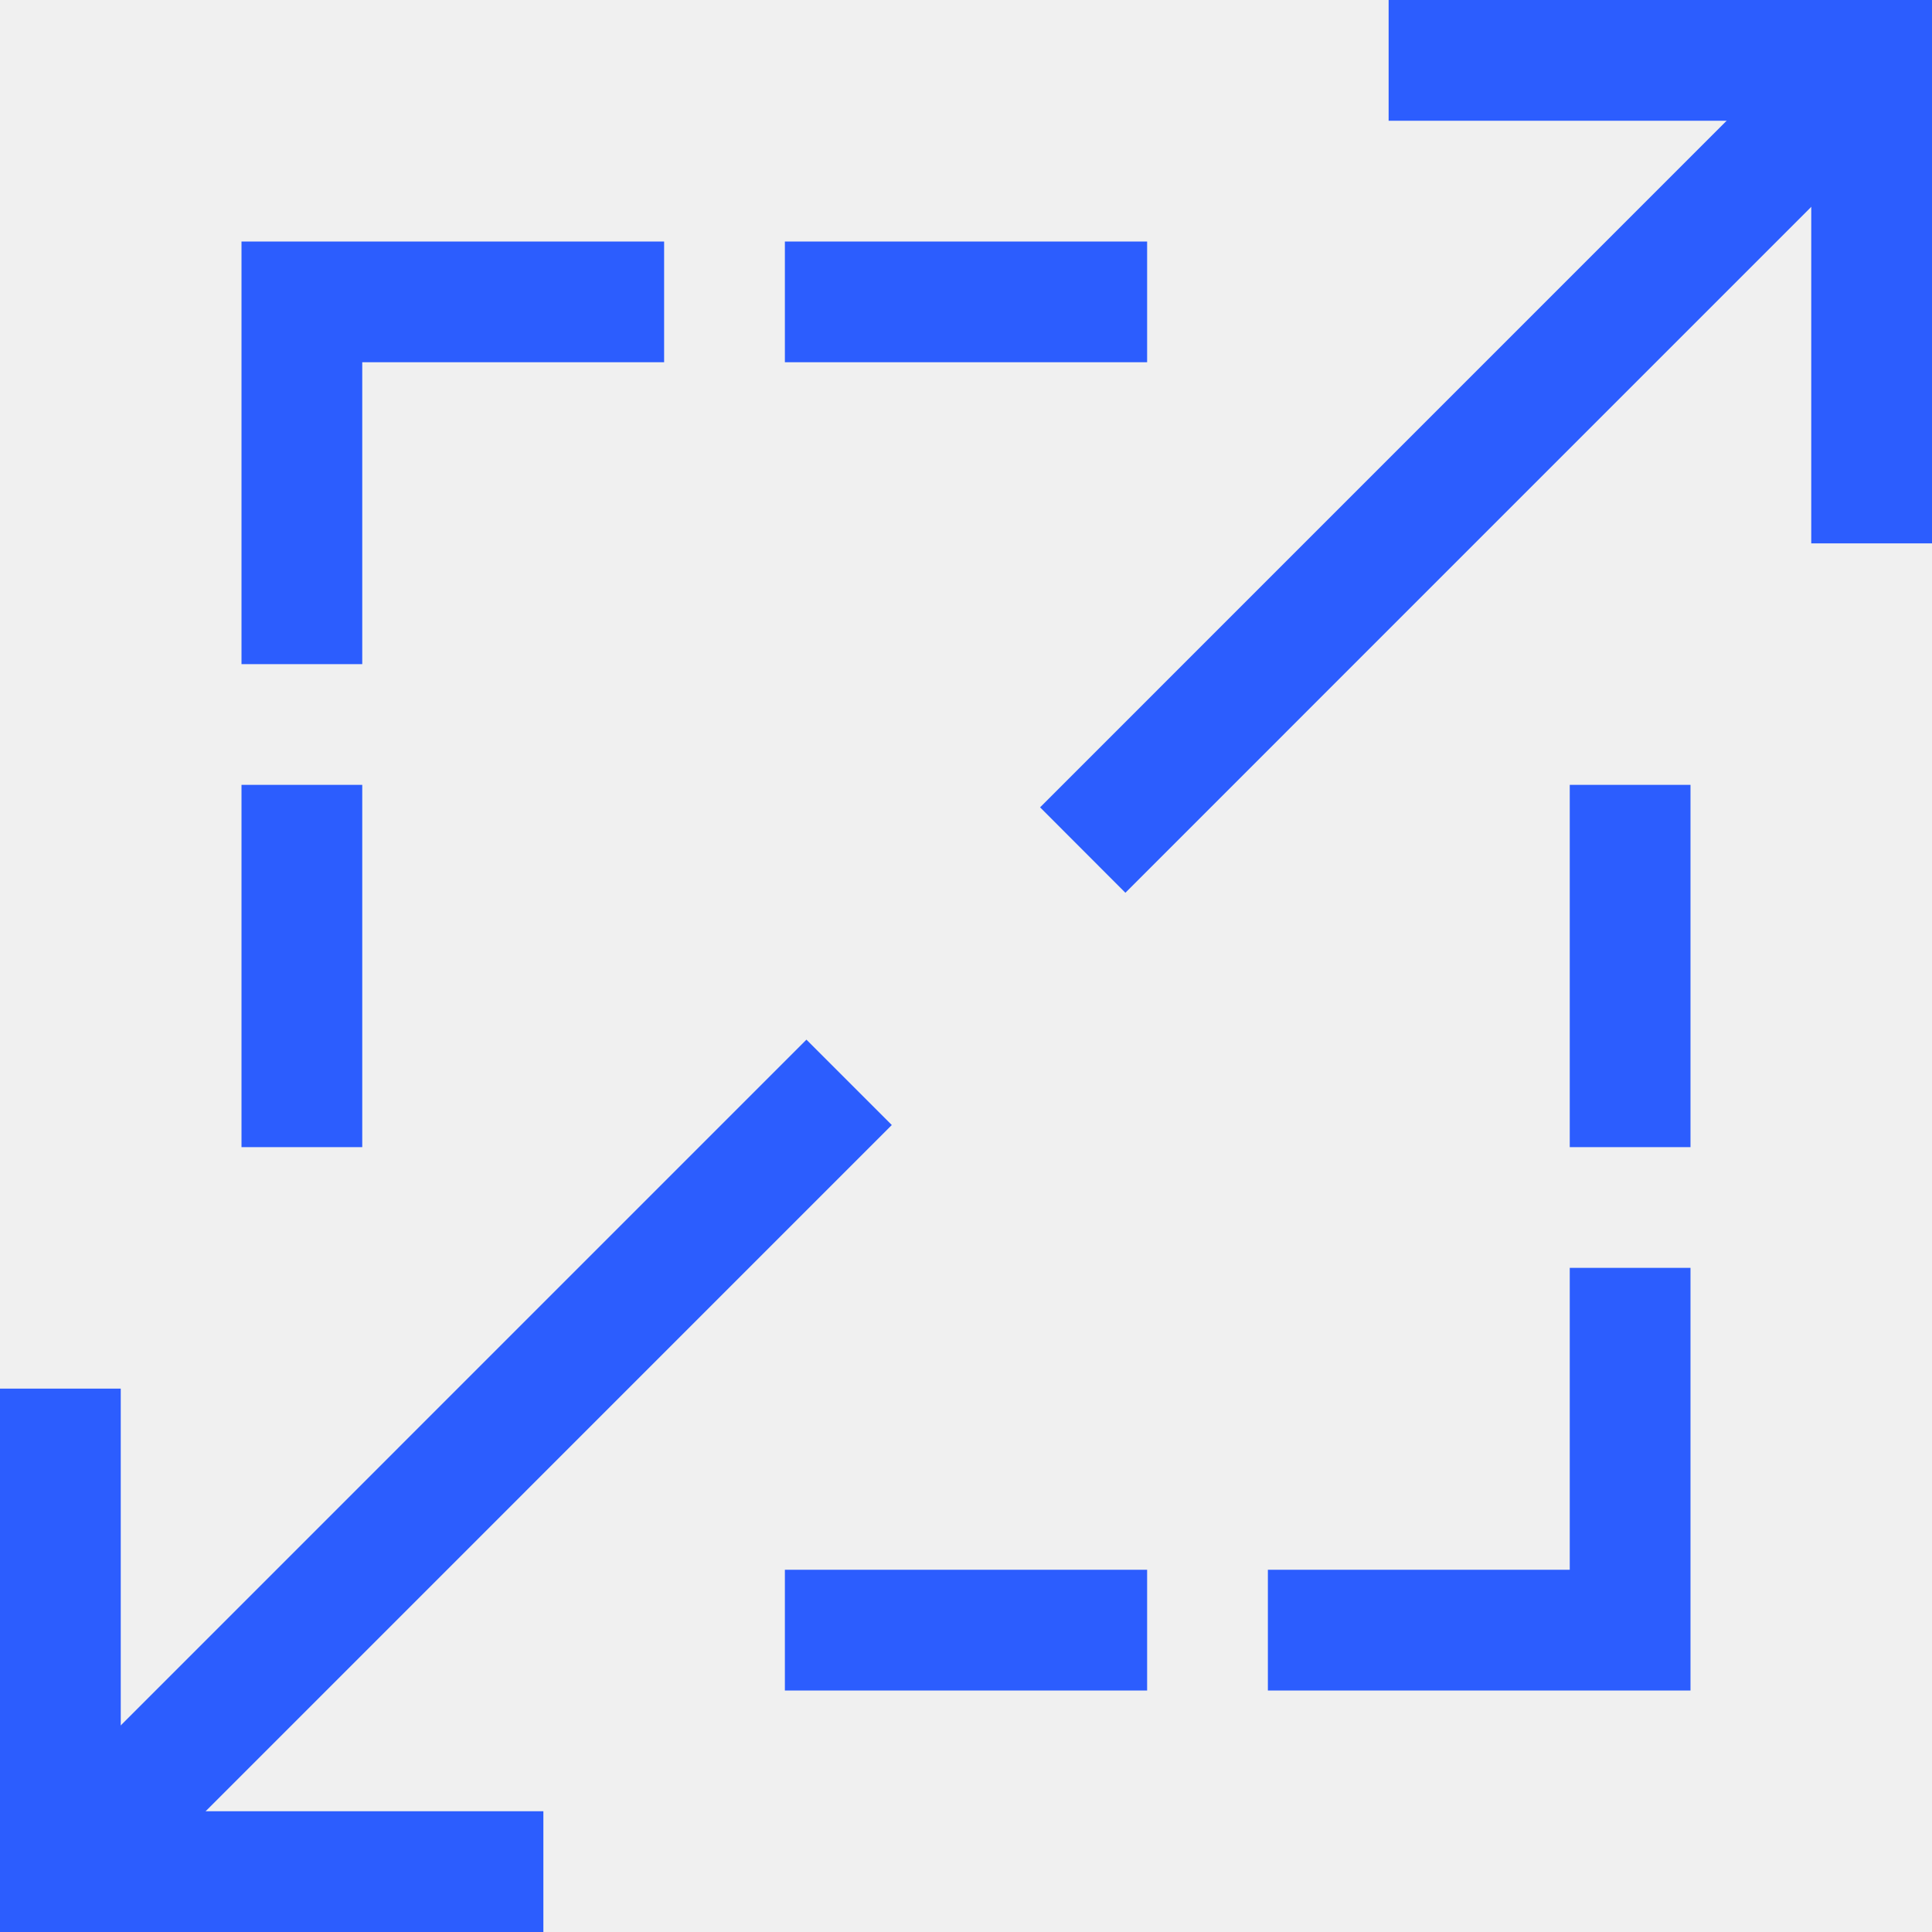
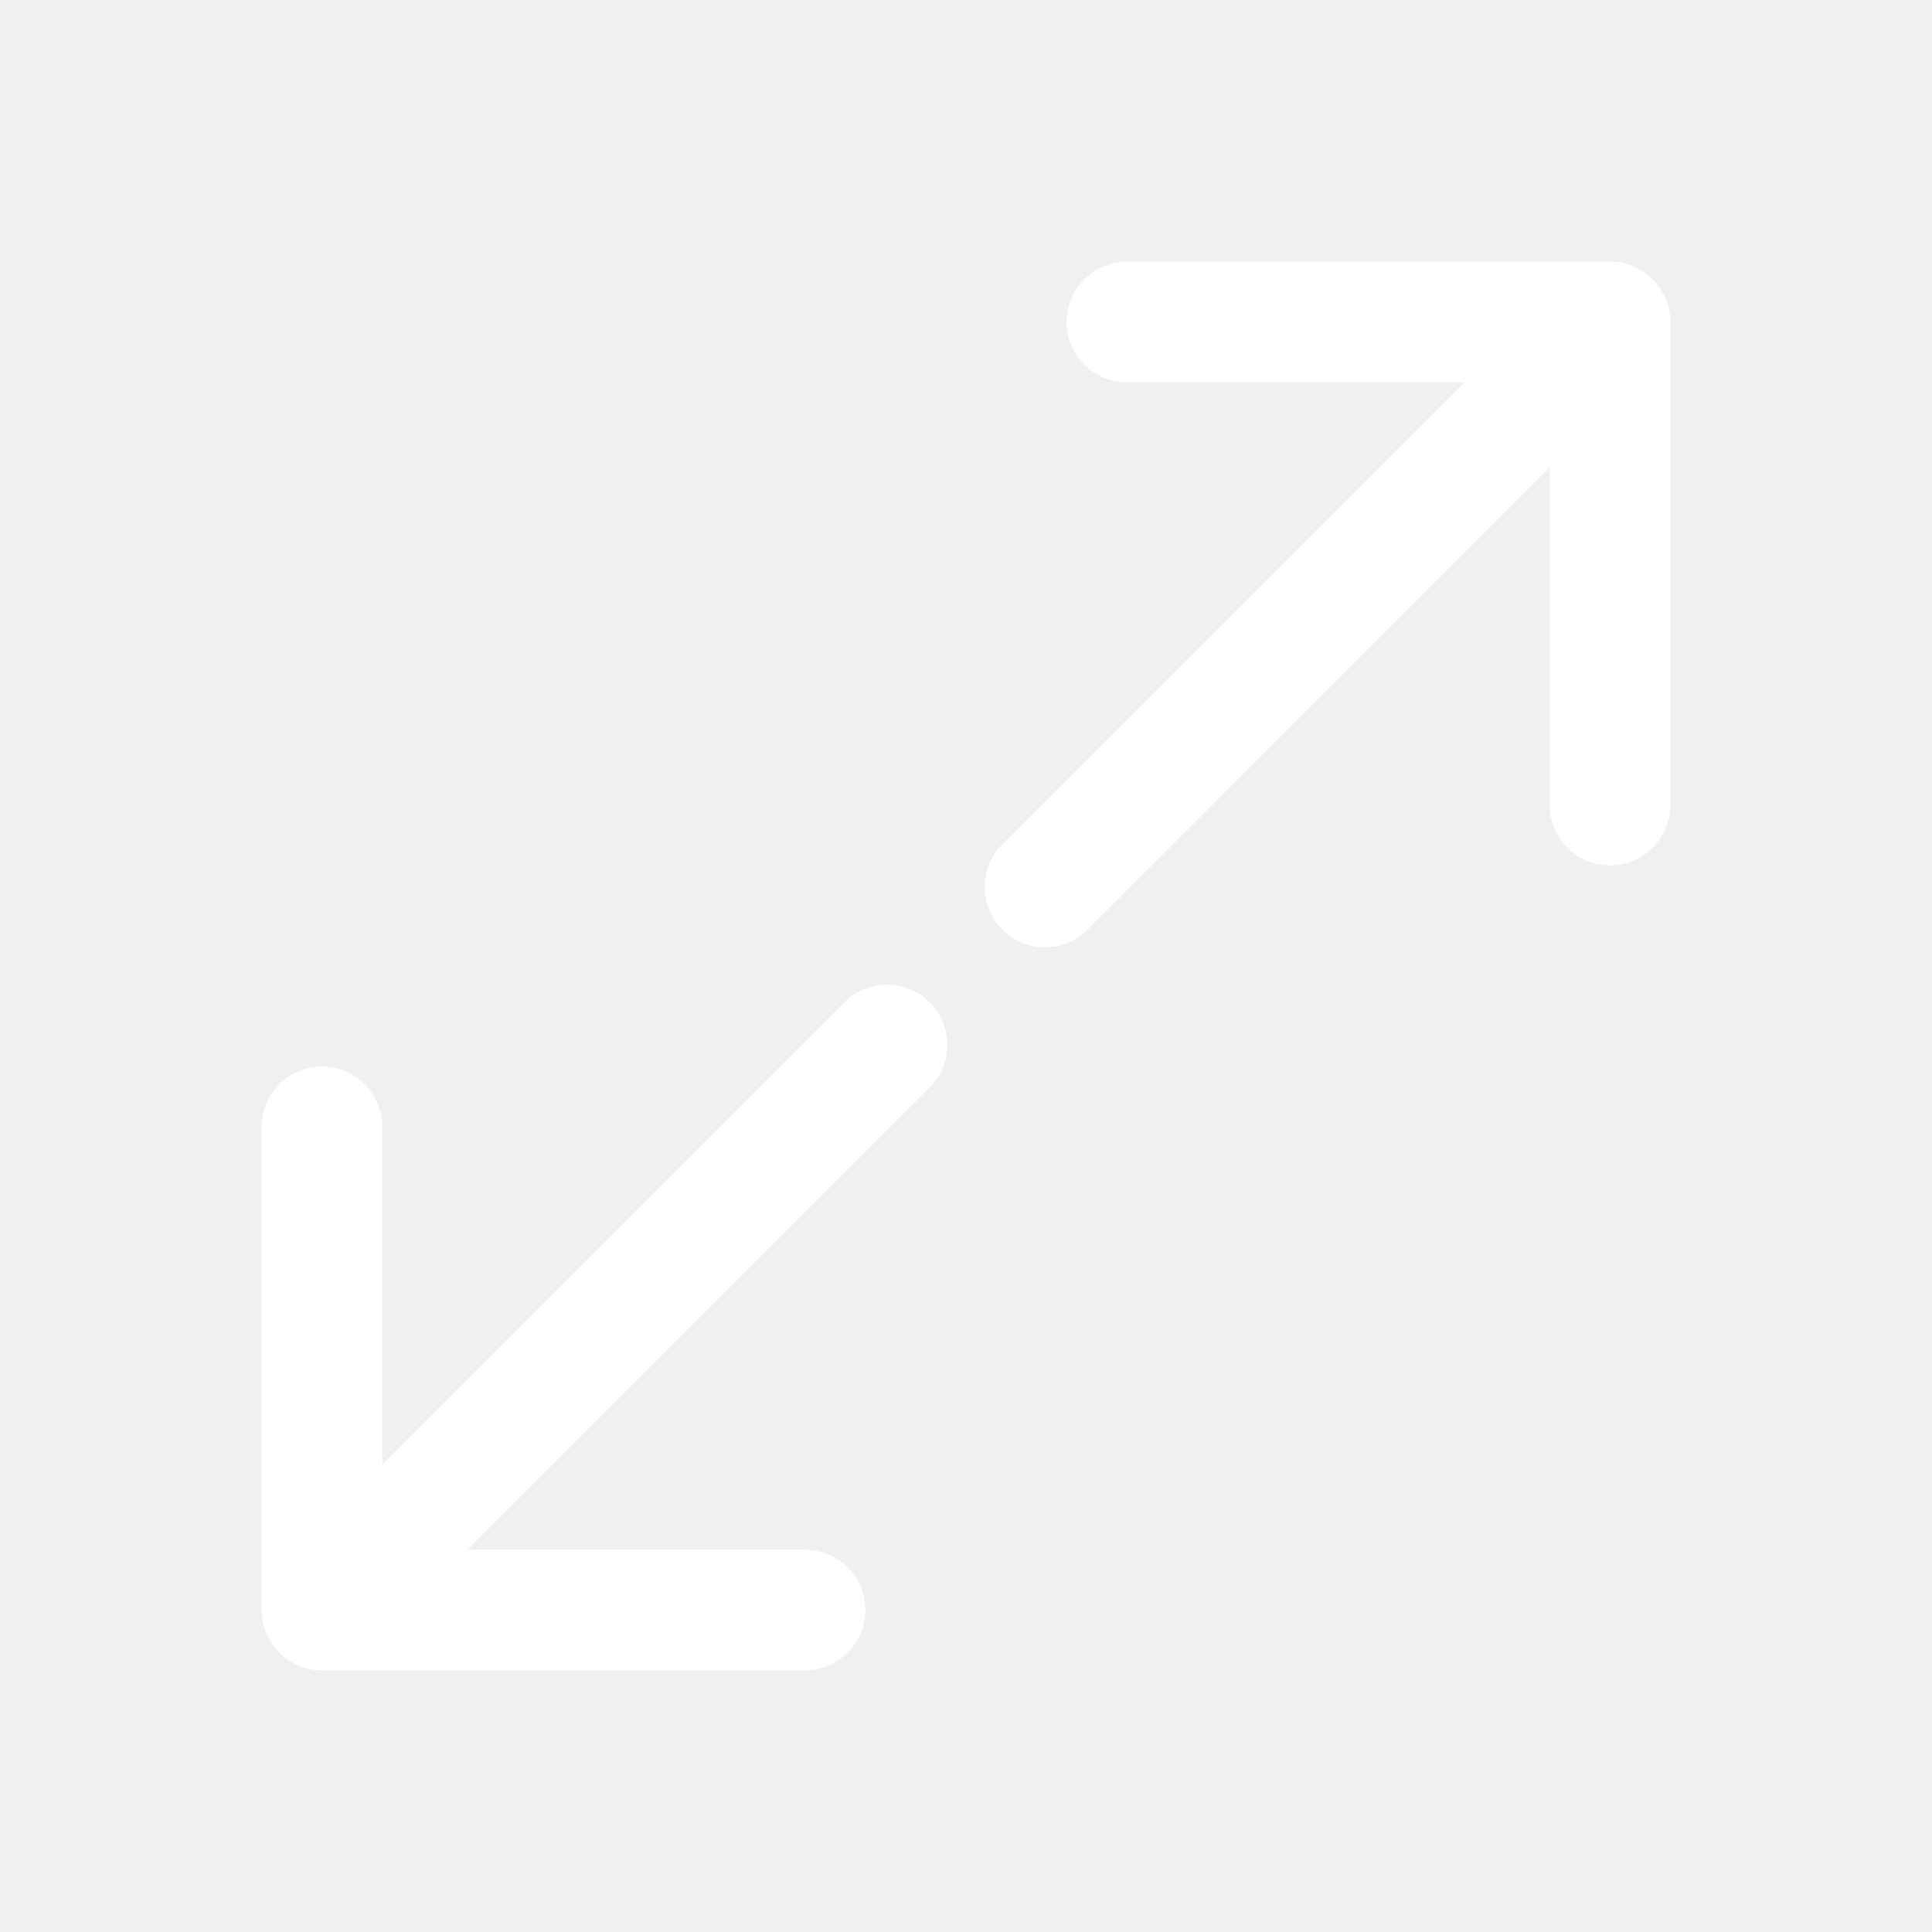
- <svg xmlns="http://www.w3.org/2000/svg" t="1775390670033" class="icon" viewBox="0 0 1024 1024" version="1.1" p-id="4824" width="200" height="200">
-   <path d="M1024 288h-64V64h-224V0h288v288z" fill="#2c5dfe" p-id="4825" />
-   <path d="M551.264 427.904L969.6 9.536l45.248 45.248-418.368 418.4zM288 1024H0v-288h64v224h224v64z" fill="#2c5dfe" p-id="4826" />
-   <path d="M9.28 969.216L427.424 551.04l45.248 45.248L54.528 1014.464zM192 352H128V128h224v64H192v160zM128 416h64v192H128zM416 128h192v64h-192zM896 896h-224v-64h160v-160h64v224zM832 416h64v192h-64zM416 832h192v64h-192z" fill="#2c5dfe" p-id="4827" />
+ <svg xmlns="http://www.w3.org/2000/svg" t="1775542924690" class="icon" viewBox="0 0 1024 1024" version="1.1" p-id="7048" width="200" height="200">
+   <path d="M446.72 532.053a32 32 0 1 1 45.227 45.227l-244.053 244.053H426.667a32 32 0 0 1 0 64H170.667a32 32 0 0 1-32-32v-256a32 32 0 0 1 64 0v178.773l244.053-244.053zM577.28 491.947a32 32 0 1 1-45.227-45.227l244.053-244.053H597.333a32 32 0 0 1 0-64h256a32 32 0 0 1 32 32v256a32 32 0 0 1-64 0V247.893l-244.053 244.053z" p-id="7049" fill="#ffffff" />
</svg>
